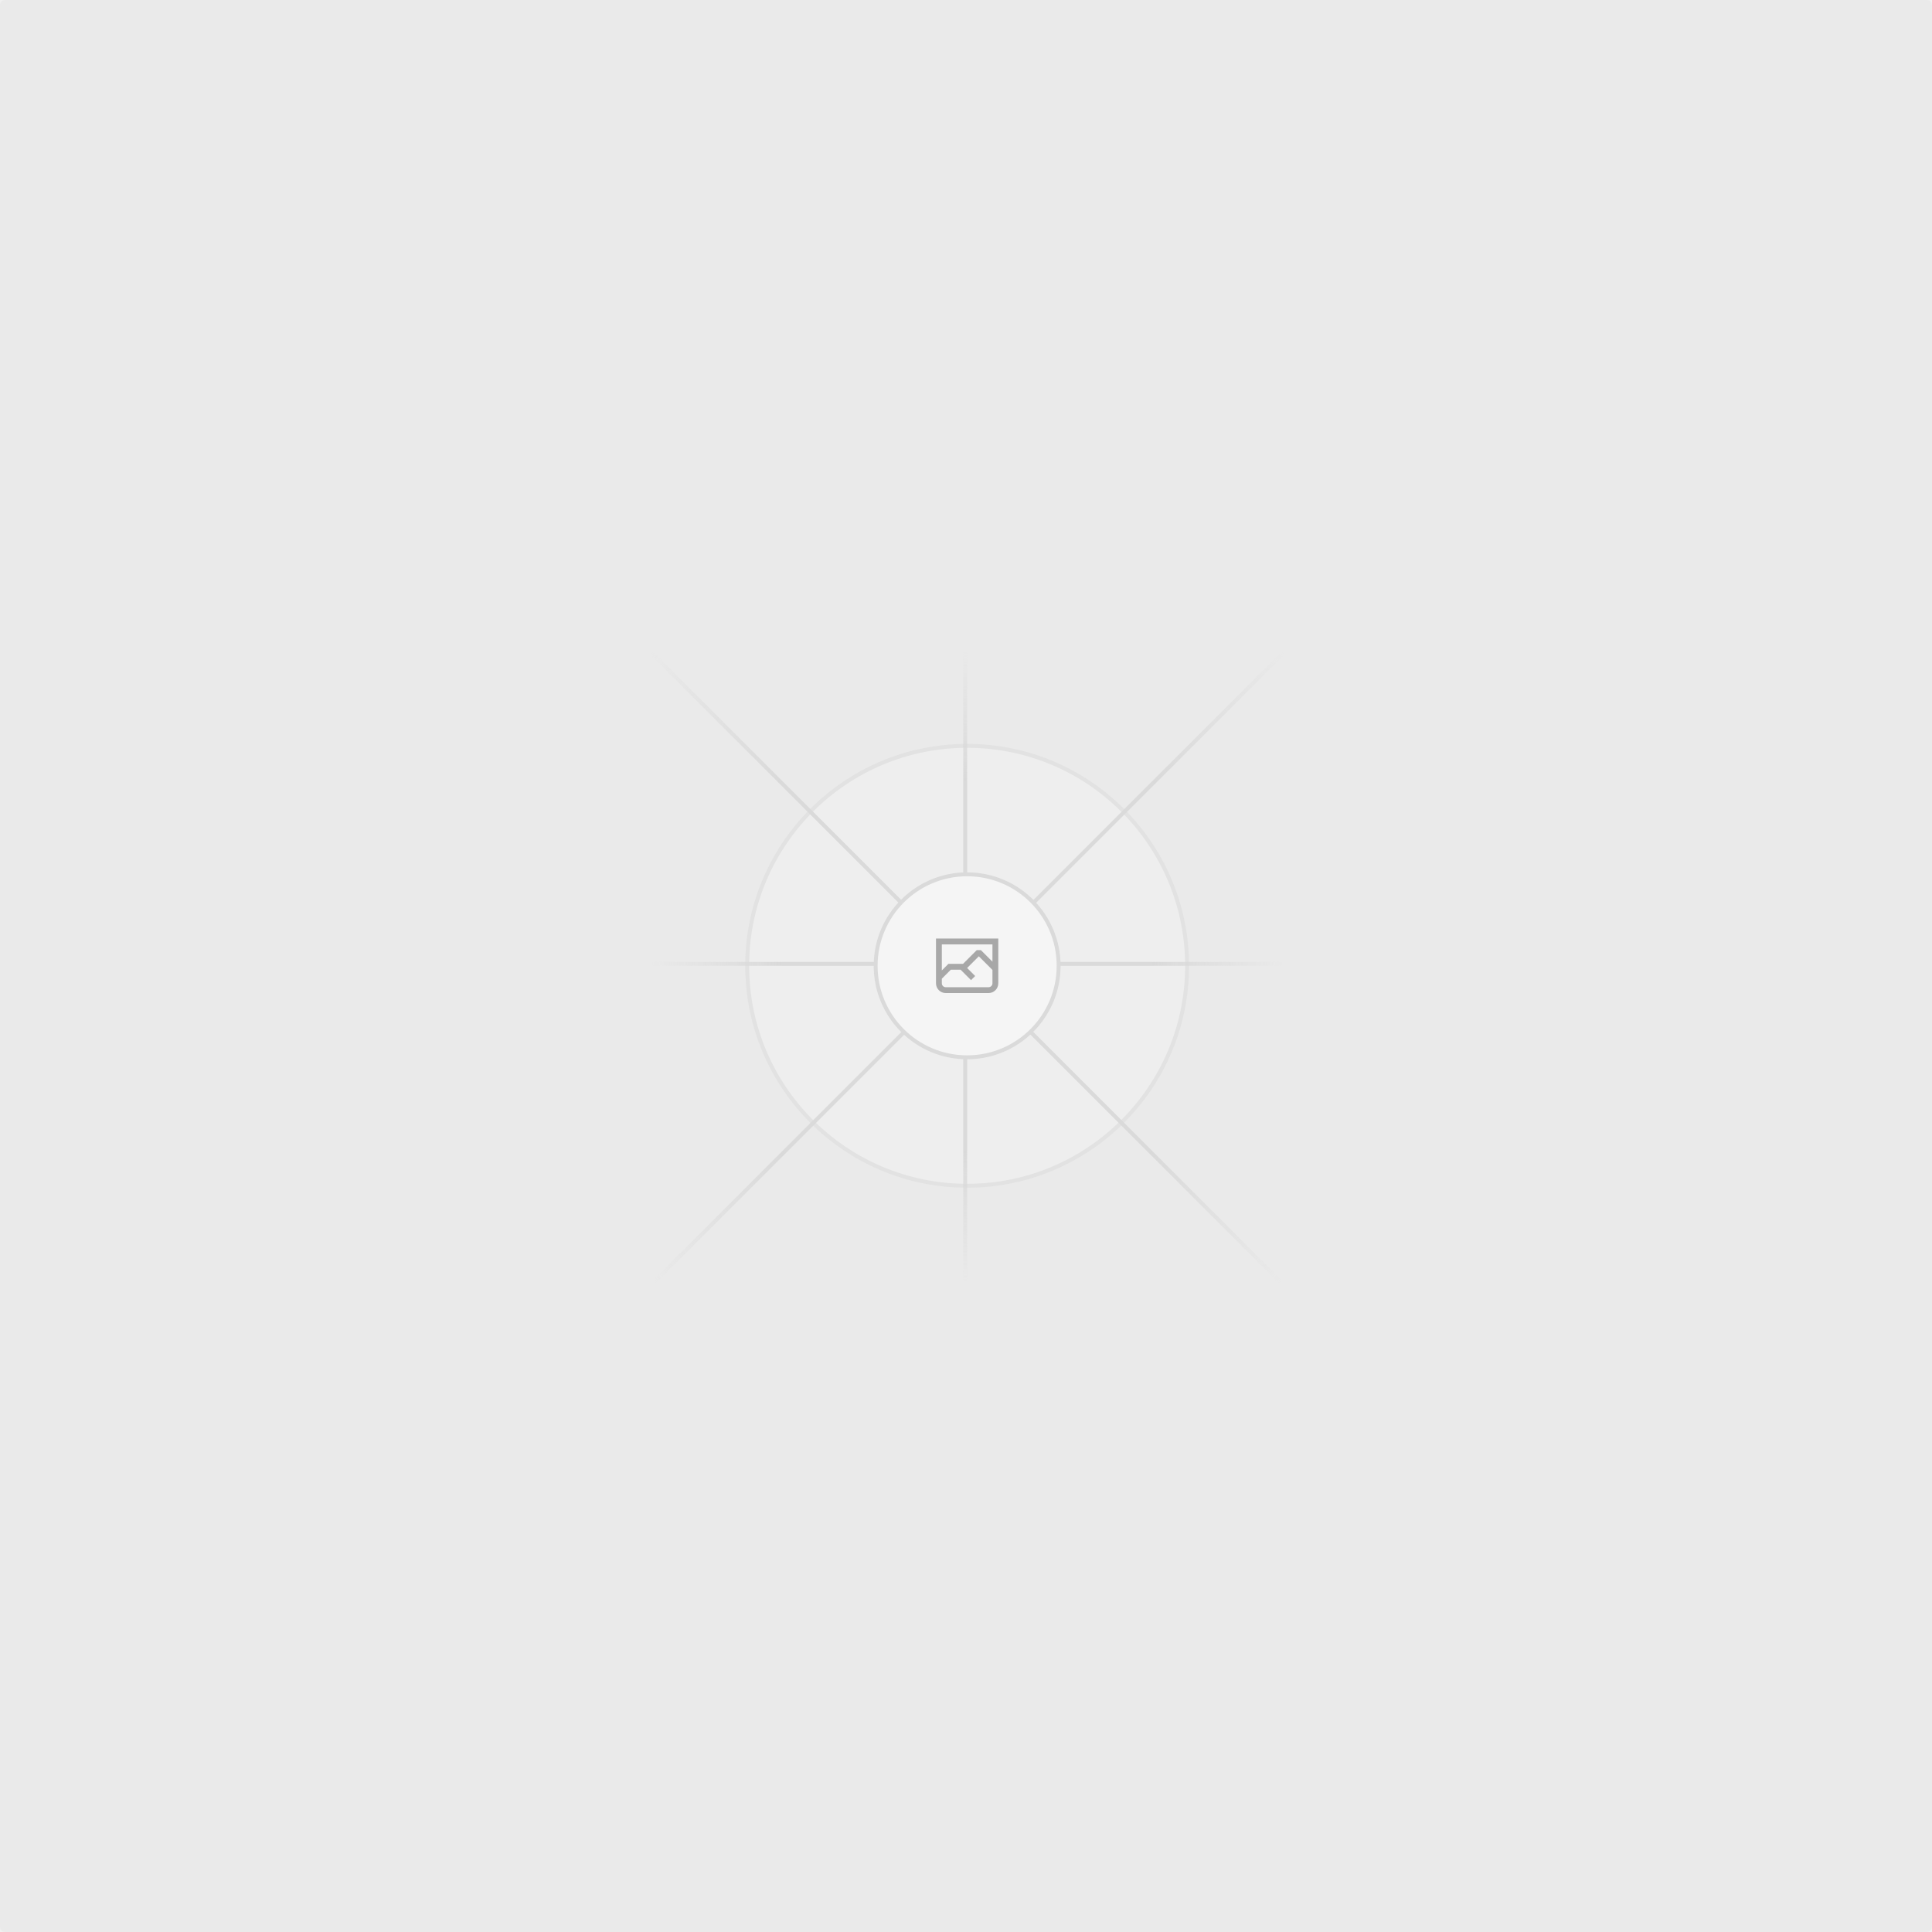
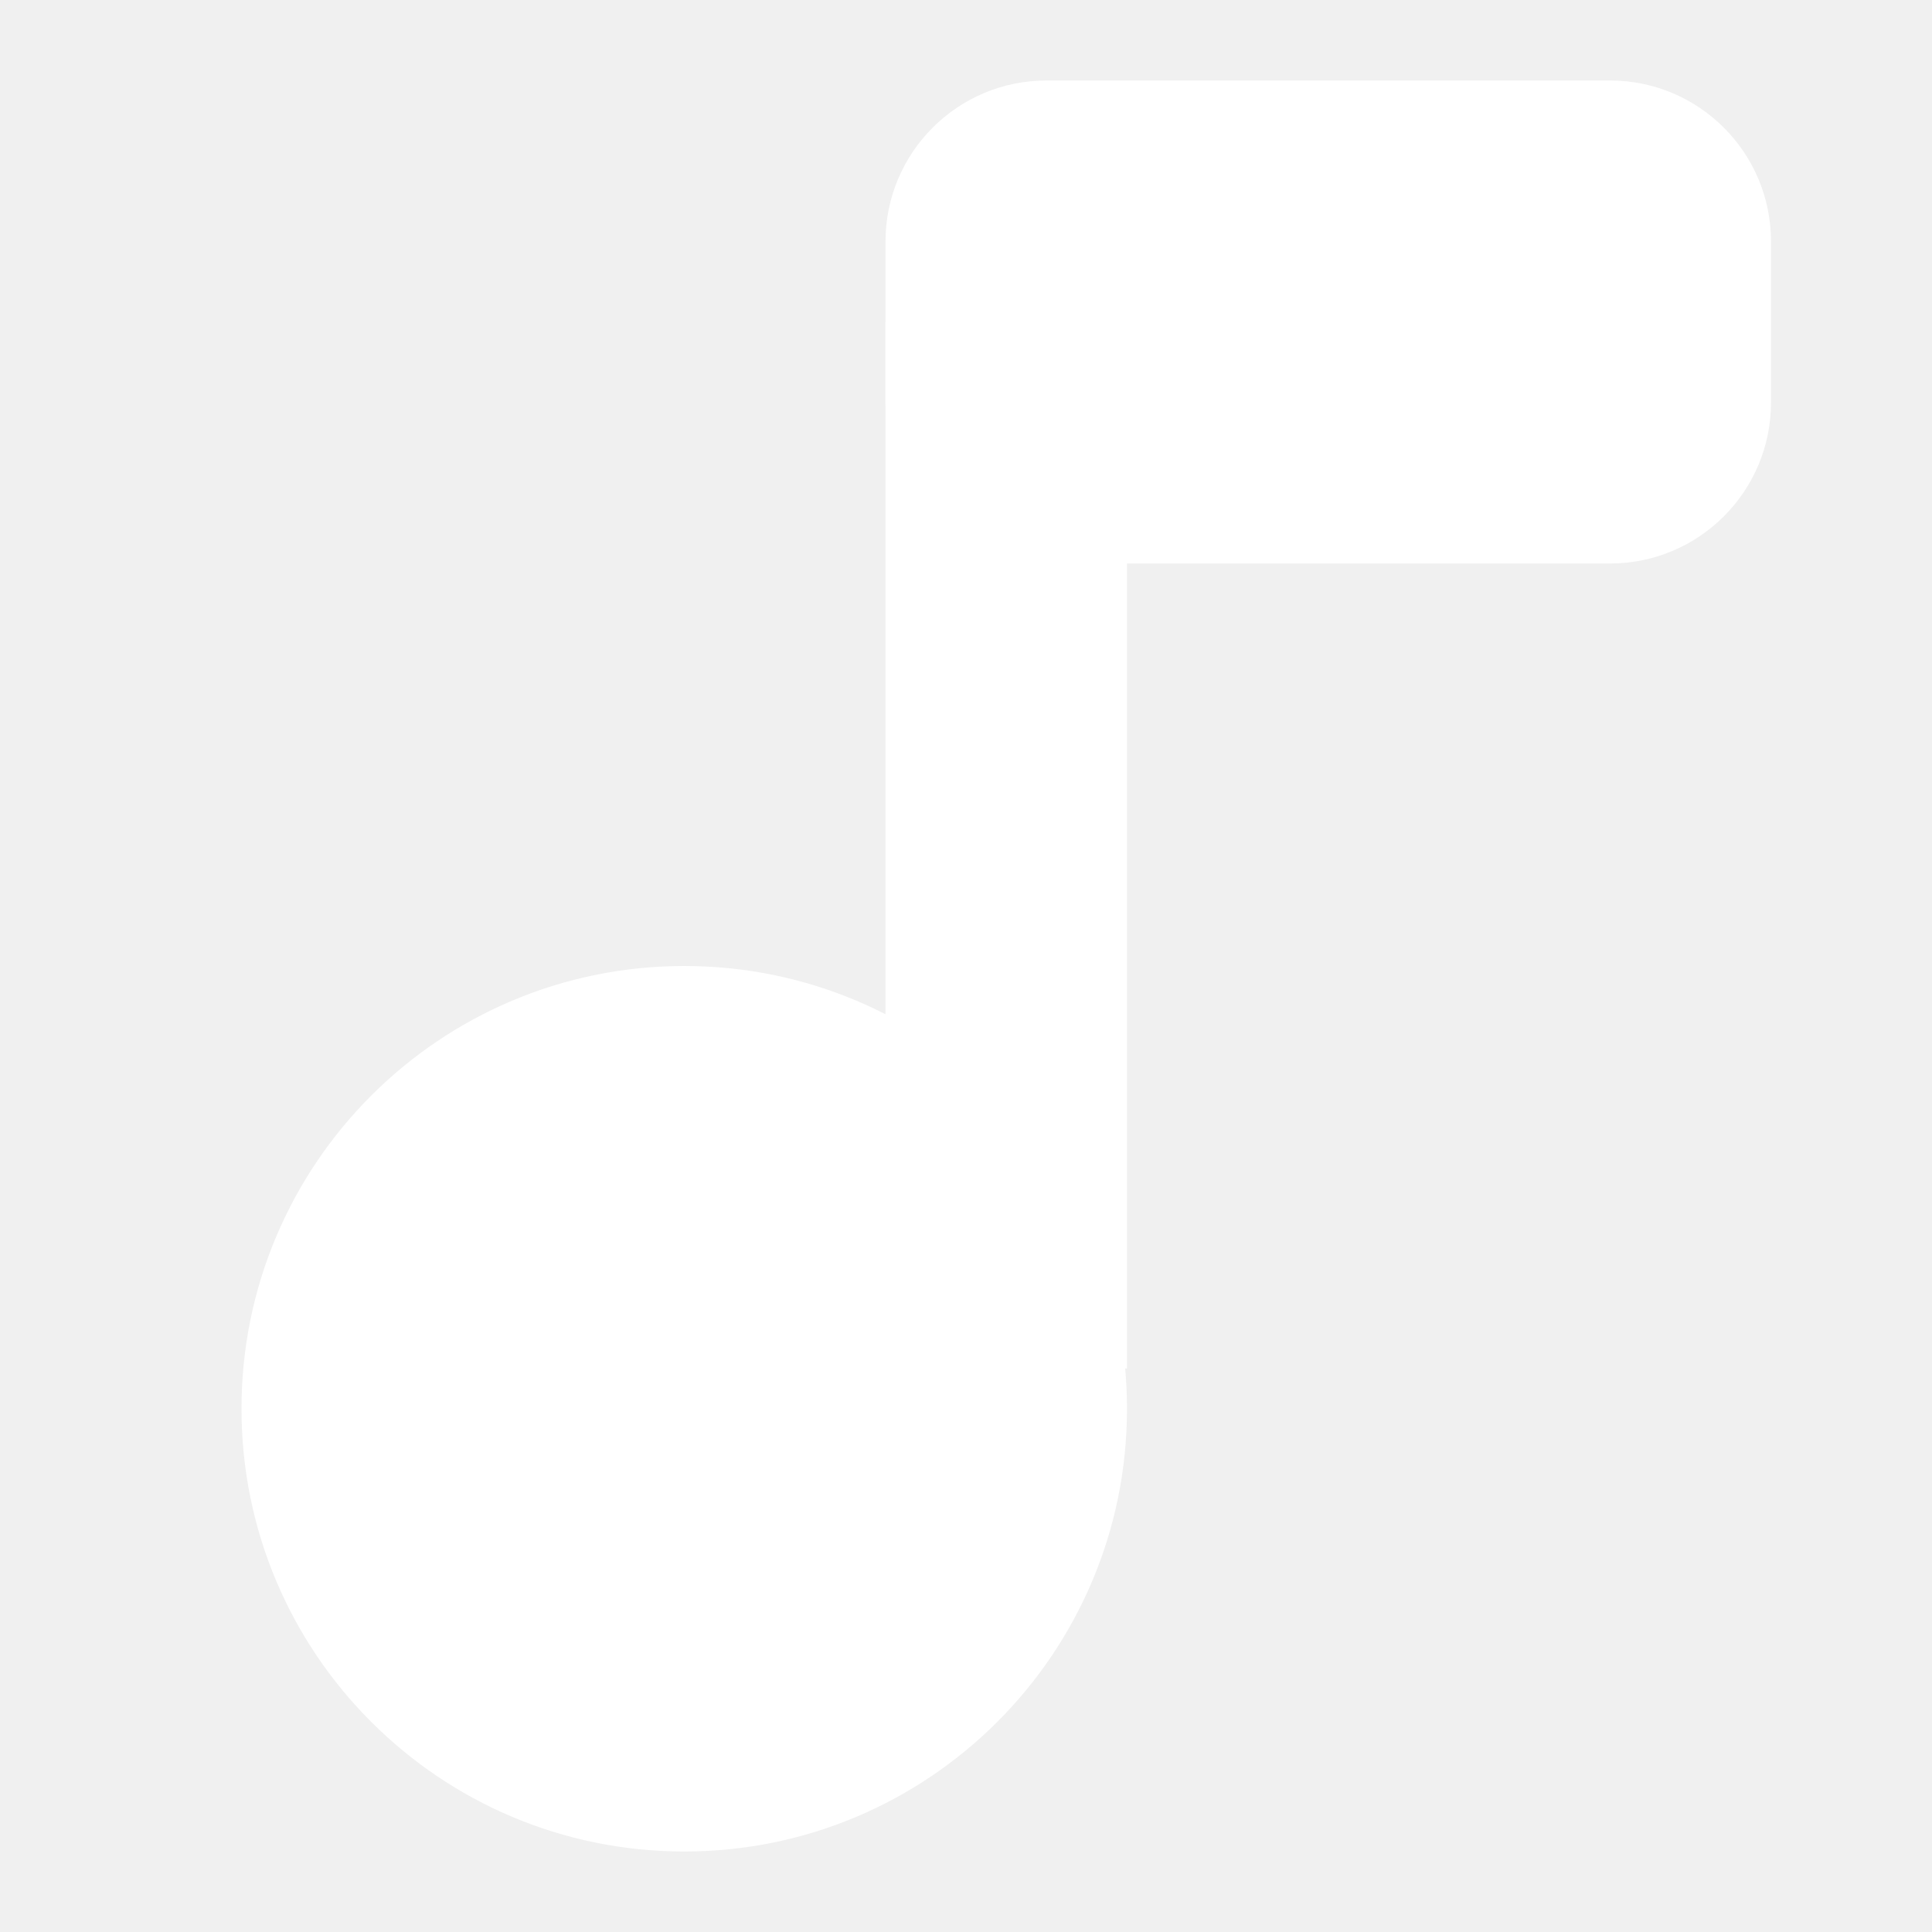
- <svg xmlns="http://www.w3.org/2000/svg" width="1200" height="1200" fill="none">
-   <rect width="1200" height="1200" fill="#EAEAEA" rx="3" />
-   <g opacity=".5">
-     <g opacity=".5">
-       <path fill="#FAFAFA" d="M600.709 736.5c-75.454 0-136.621-61.167-136.621-136.62 0-75.454 61.167-136.621 136.621-136.621 75.453 0 136.62 61.167 136.62 136.621 0 75.453-61.167 136.62-136.62 136.62Z" />
-       <path stroke="#C9C9C9" stroke-width="2.418" d="M600.709 736.5c-75.454 0-136.621-61.167-136.621-136.62 0-75.454 61.167-136.621 136.621-136.621 75.453 0 136.62 61.167 136.62 136.621 0 75.453-61.167 136.62-136.62 136.62Z" />
-     </g>
-     <path stroke="url(#a)" stroke-width="2.418" d="M0-1.209h553.581" transform="scale(1 -1) rotate(45 1163.11 91.165)" />
-     <path stroke="url(#b)" stroke-width="2.418" d="M404.846 598.671h391.726" />
-     <path stroke="url(#c)" stroke-width="2.418" d="M599.5 795.742V404.017" />
-     <path stroke="url(#d)" stroke-width="2.418" d="m795.717 796.597-391.441-391.44" />
-     <path fill="#fff" d="M600.709 656.704c-31.384 0-56.825-25.441-56.825-56.824 0-31.384 25.441-56.825 56.825-56.825 31.383 0 56.824 25.441 56.824 56.825 0 31.383-25.441 56.824-56.824 56.824Z" />
-     <g clip-path="url(#e)">
-       <path fill="#666" fill-rule="evenodd" d="M616.426 586.58h-31.434v16.176l3.553-3.554.531-.531h9.068l.074-.074 8.463-8.463h2.565l7.18 7.181V586.58Zm-15.715 14.654 3.698 3.699 1.283 1.282-2.565 2.565-1.282-1.283-5.2-5.199h-6.066l-5.514 5.514-.073.073v2.876a2.418 2.418 0 0 0 2.418 2.418h26.598a2.418 2.418 0 0 0 2.418-2.418v-8.317l-8.463-8.463-7.181 7.181-.071.072Zm-19.347 5.442v4.085a6.045 6.045 0 0 0 6.046 6.045h26.598a6.044 6.044 0 0 0 6.045-6.045v-7.108l1.356-1.355-1.282-1.283-.074-.073v-17.989h-38.689v23.43l-.146.146.146.147Z" clip-rule="evenodd" />
-     </g>
-     <path stroke="#C9C9C9" stroke-width="2.418" d="M600.709 656.704c-31.384 0-56.825-25.441-56.825-56.824 0-31.384 25.441-56.825 56.825-56.825 31.383 0 56.824 25.441 56.824 56.825 0 31.383-25.441 56.824-56.824 56.824Z" />
-   </g>
-   <defs>
-     <linearGradient id="a" x1="554.061" x2="-.48" y1=".083" y2=".087" gradientUnits="userSpaceOnUse">
-       <stop stop-color="#C9C9C9" stop-opacity="0" />
-       <stop offset=".208" stop-color="#C9C9C9" />
-       <stop offset=".792" stop-color="#C9C9C9" />
-       <stop offset="1" stop-color="#C9C9C9" stop-opacity="0" />
-     </linearGradient>
-     <linearGradient id="b" x1="796.912" x2="404.507" y1="599.963" y2="599.965" gradientUnits="userSpaceOnUse">
-       <stop stop-color="#C9C9C9" stop-opacity="0" />
-       <stop offset=".208" stop-color="#C9C9C9" />
-       <stop offset=".792" stop-color="#C9C9C9" />
-       <stop offset="1" stop-color="#C9C9C9" stop-opacity="0" />
-     </linearGradient>
-     <linearGradient id="c" x1="600.792" x2="600.794" y1="403.677" y2="796.082" gradientUnits="userSpaceOnUse">
-       <stop stop-color="#C9C9C9" stop-opacity="0" />
-       <stop offset=".208" stop-color="#C9C9C9" />
-       <stop offset=".792" stop-color="#C9C9C9" />
-       <stop offset="1" stop-color="#C9C9C9" stop-opacity="0" />
-     </linearGradient>
-     <linearGradient id="d" x1="404.85" x2="796.972" y1="403.903" y2="796.02" gradientUnits="userSpaceOnUse">
-       <stop stop-color="#C9C9C9" stop-opacity="0" />
-       <stop offset=".208" stop-color="#C9C9C9" />
-       <stop offset=".792" stop-color="#C9C9C9" />
-       <stop offset="1" stop-color="#C9C9C9" stop-opacity="0" />
-     </linearGradient>
-     <clipPath id="e">
-       <path fill="#fff" d="M581.364 580.535h38.689v38.689h-38.689z" />
-     </clipPath>
-   </defs>
+ <svg xmlns="http://www.w3.org/2000/svg" width="24" height="24" viewBox="0 0 24 24" fill="none">
+   <path d="M8.5 23C11.538 23 14 20.538 14 17.5C14 14.462 11.538 12 8.5 12C5.462 12 3 14.462 3 17.5C3 20.538 5.462 23 8.5 23Z" fill="white" />
+   <rect x="11" y="4" width="3" height="13" fill="white" />
+   <rect x="11" y="1" width="11" height="6" rx="2" fill="white" />
</svg>
